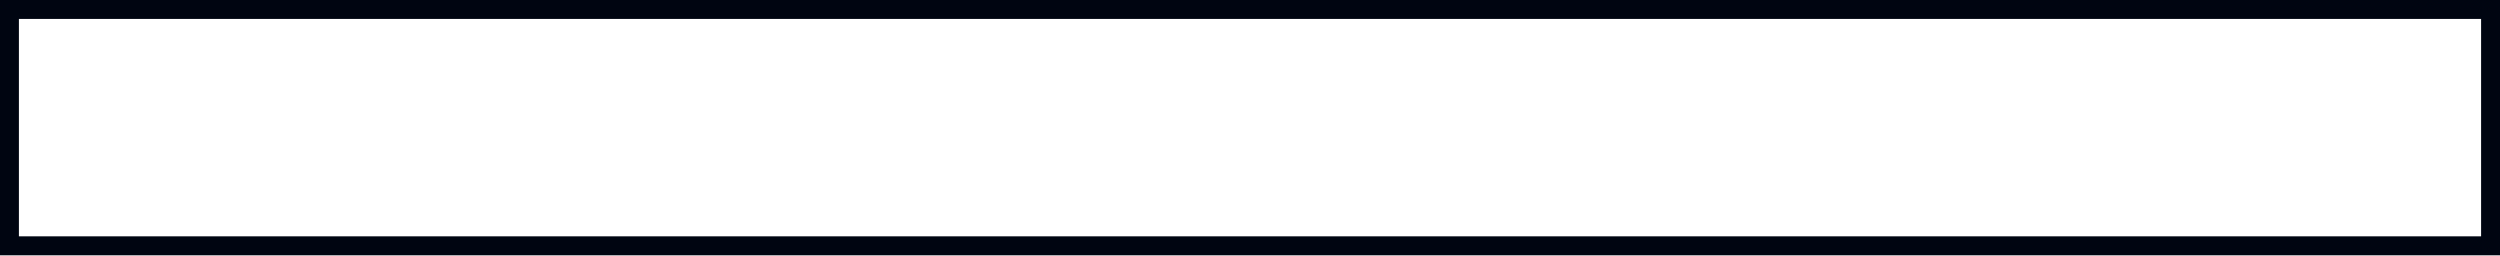
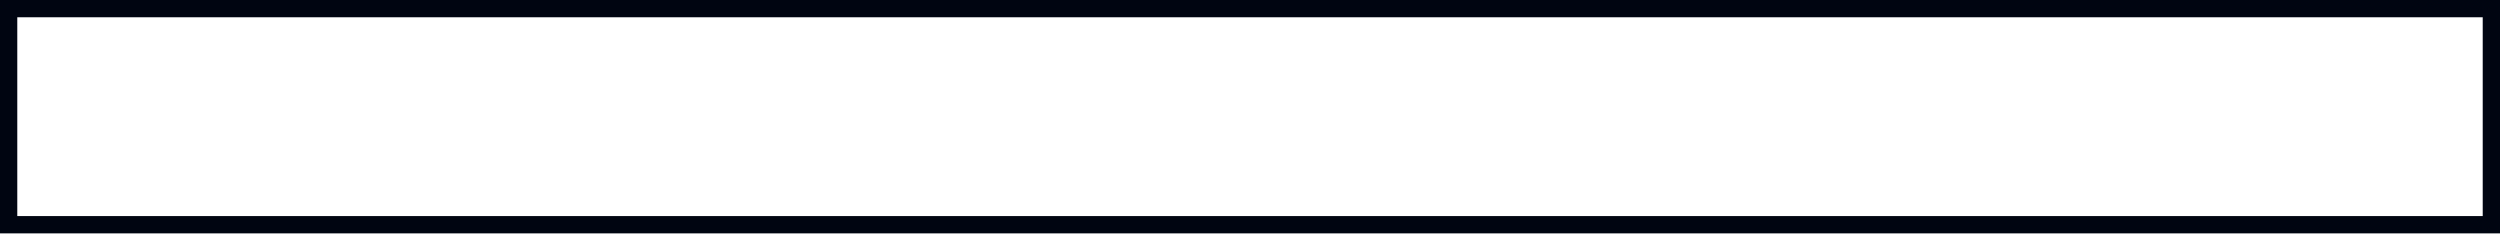
- <svg xmlns="http://www.w3.org/2000/svg" width="1500" height="153.146" viewBox="0 0 1500 153.146" id="svg2" version="1.1">
+ <svg xmlns="http://www.w3.org/2000/svg" width="1640.863" height="153.146" viewBox="0 0 1640.863 153.146" id="svg2" version="1.1">
  <defs id="defs4" />
  <g id="layer1" transform="translate(-11.73012,-649.9936)">
    <g id="g4158" transform="matrix(2,0,0,2,-1800,-1416.362)">
      <g id="g4546" transform="matrix(1.79048,0,0,1.112238,987.1999,-333.313)" style="fill:#b3b3b3" />
      <g id="g821" transform="matrix(0.9846976,0,0,0.9845746,11.46427,19.82472)">
-         <rect transform="rotate(90)" style="opacity:1;fill:#ffffff;fill-opacity:1;stroke:#000511;stroke-width:5.76;stroke-linecap:round;stroke-linejoin:miter;stroke-miterlimit:4;stroke-dasharray:none;stroke-opacity:1" id="rect4183-8-5-9-3-6-3-7-5-6-1-7-1-1-5-3-9-7-8" width="72.013" height="755.895" x="1032.11" y="-1667.075" ry="0" />
+         <rect transform="rotate(90)" style="opacity:1;fill:#ffffff;fill-opacity:1;stroke:#000511;stroke-width:5.76;stroke-linecap:round;stroke-linejoin:miter;stroke-miterlimit:4;stroke-dasharray:none;stroke-opacity:1" id="rect4183-8-5-9-3-6-3-7-5-6-1-7-1-1-5-3-9-7-8" width="72.013" height="827.421" x="1032.11" y="-1738.601" ry="0" />
        <flowRoot xml:space="preserve" id="flowRoot827" style="font-style:normal;font-weight:normal;font-size:74.667px;line-height:1.25;font-family:sans-serif;letter-spacing:0px;word-spacing:0px;fill:#000000;fill-opacity:1;stroke:none">
          <flowRegion id="flowRegion829" style="font-size:74.667px">
            <rect id="rect831" width="496.193" height="80.193" x="36.337" y="34.11" style="font-size:74.667px;" />
          </flowRegion>
          <flowPara id="flowPara833" />
        </flowRoot>
      </g>
    </g>
  </g>
</svg>
